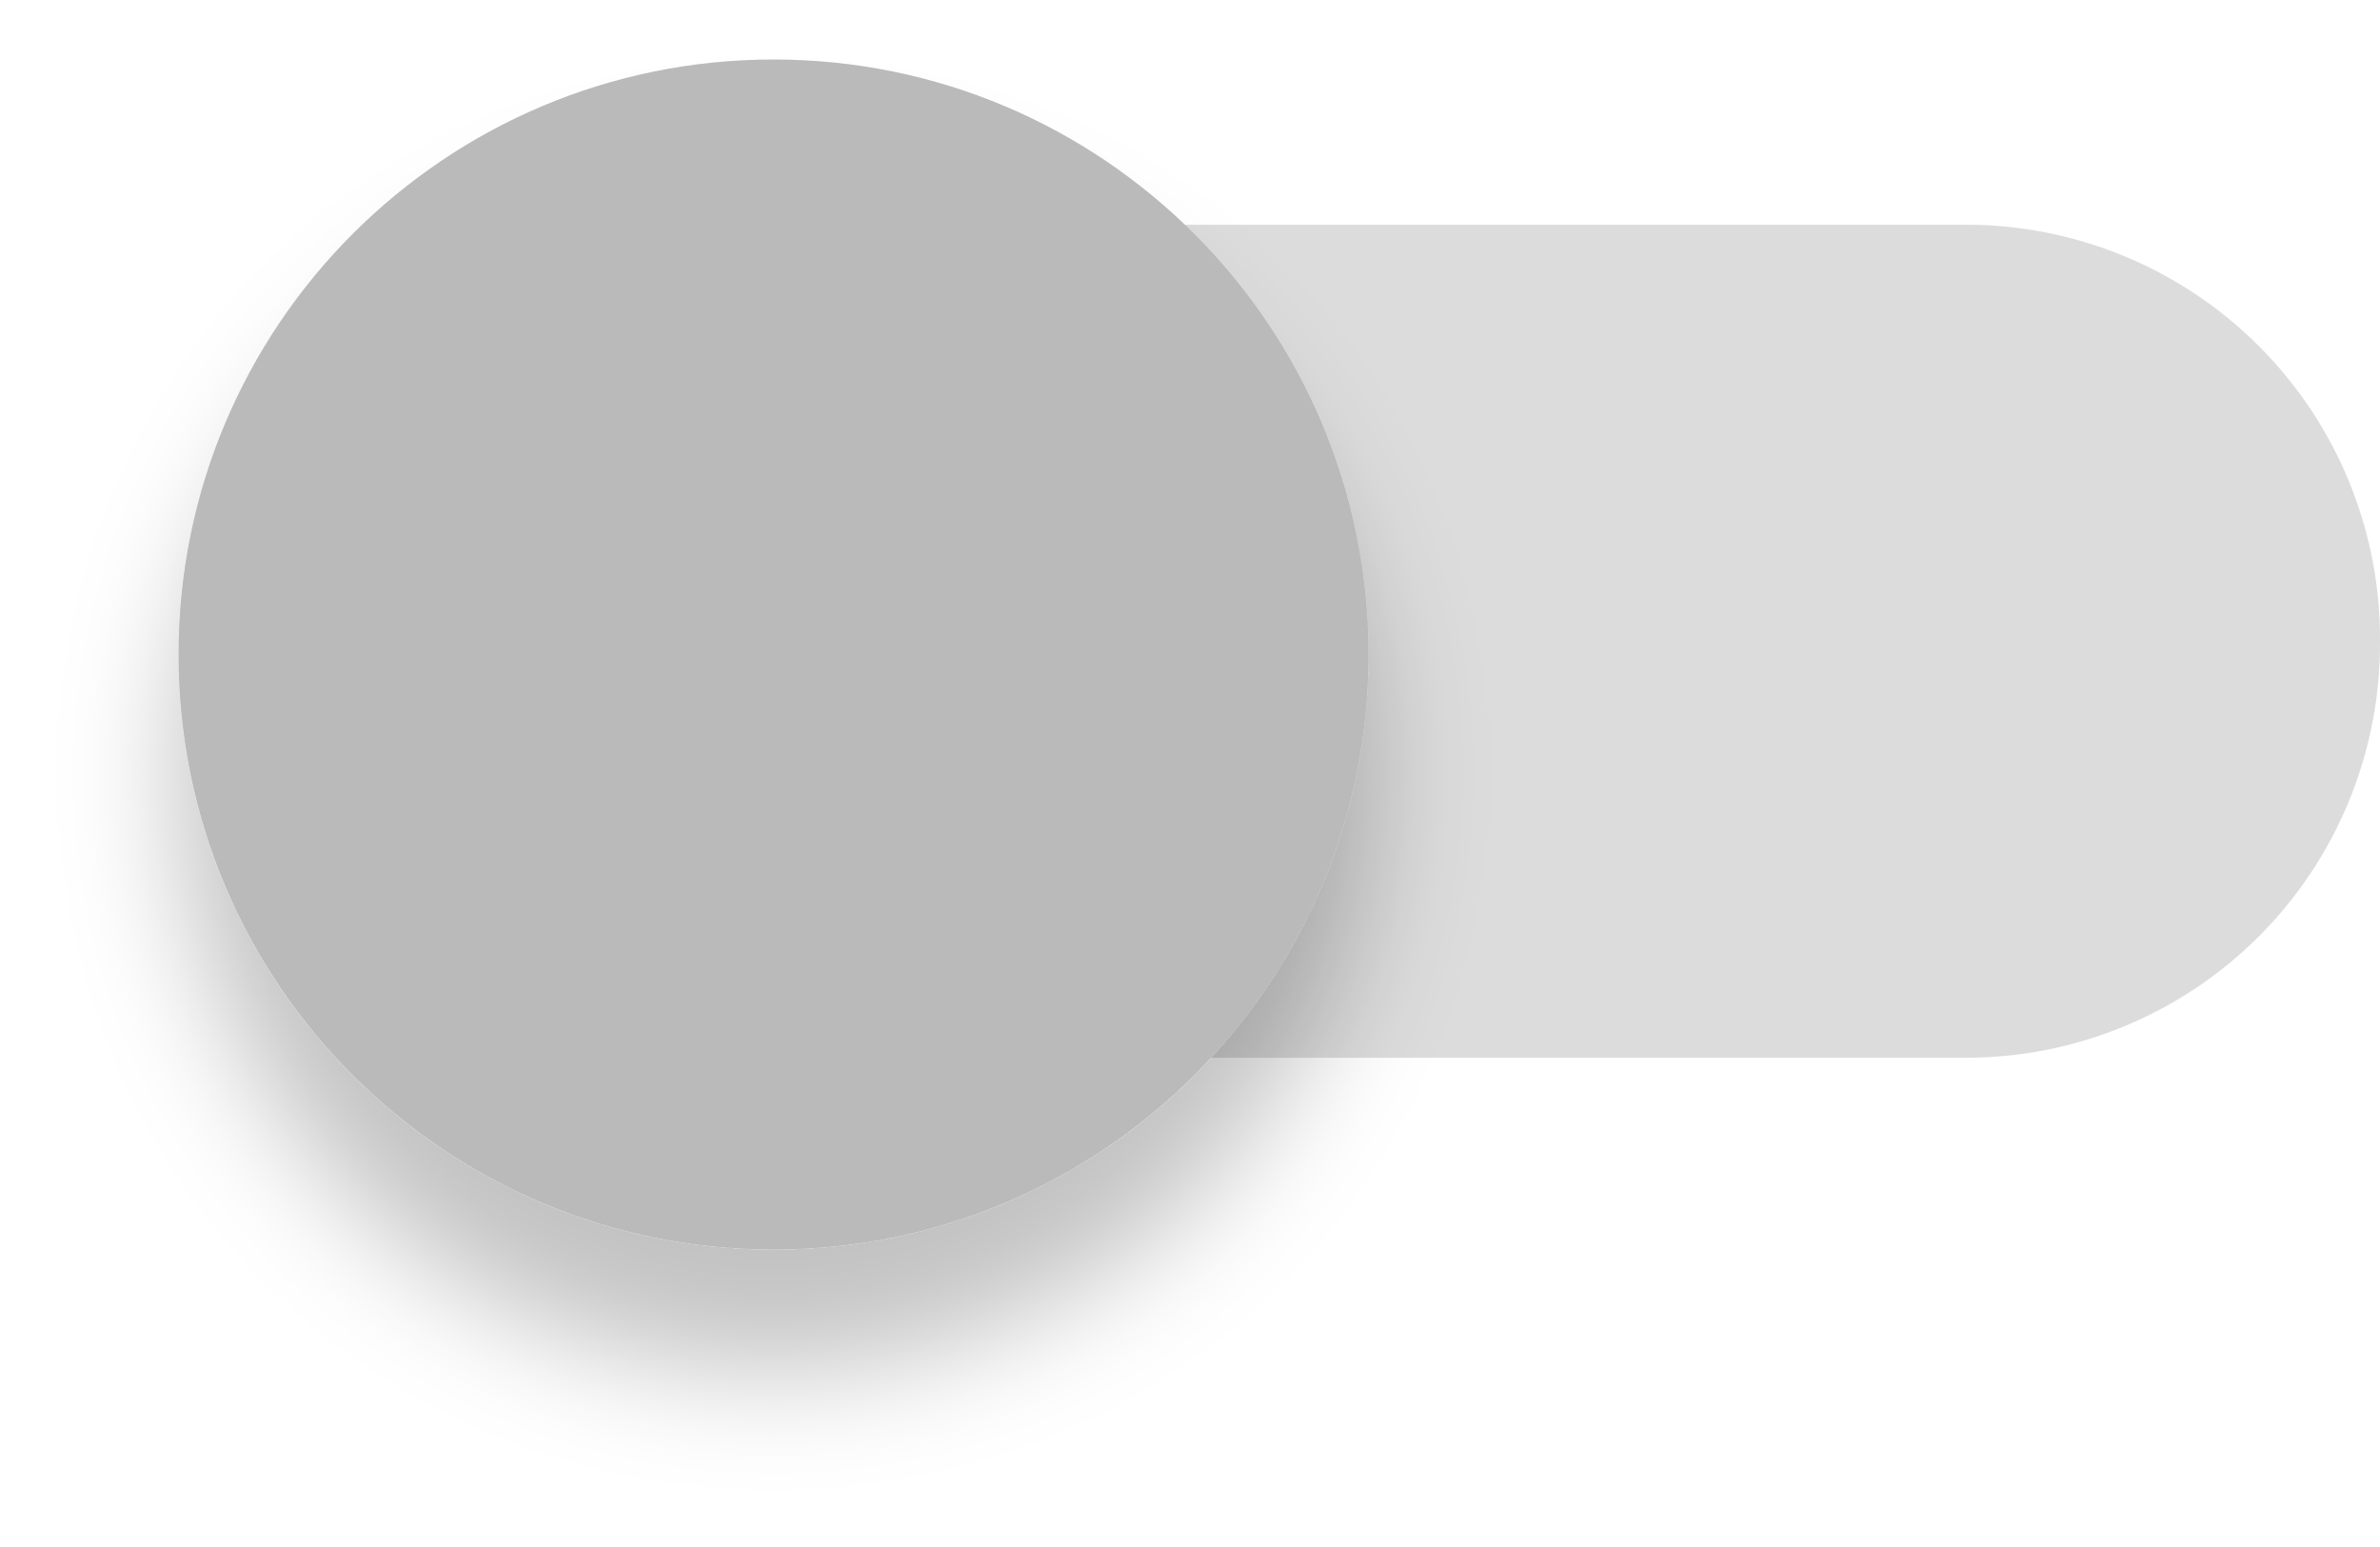
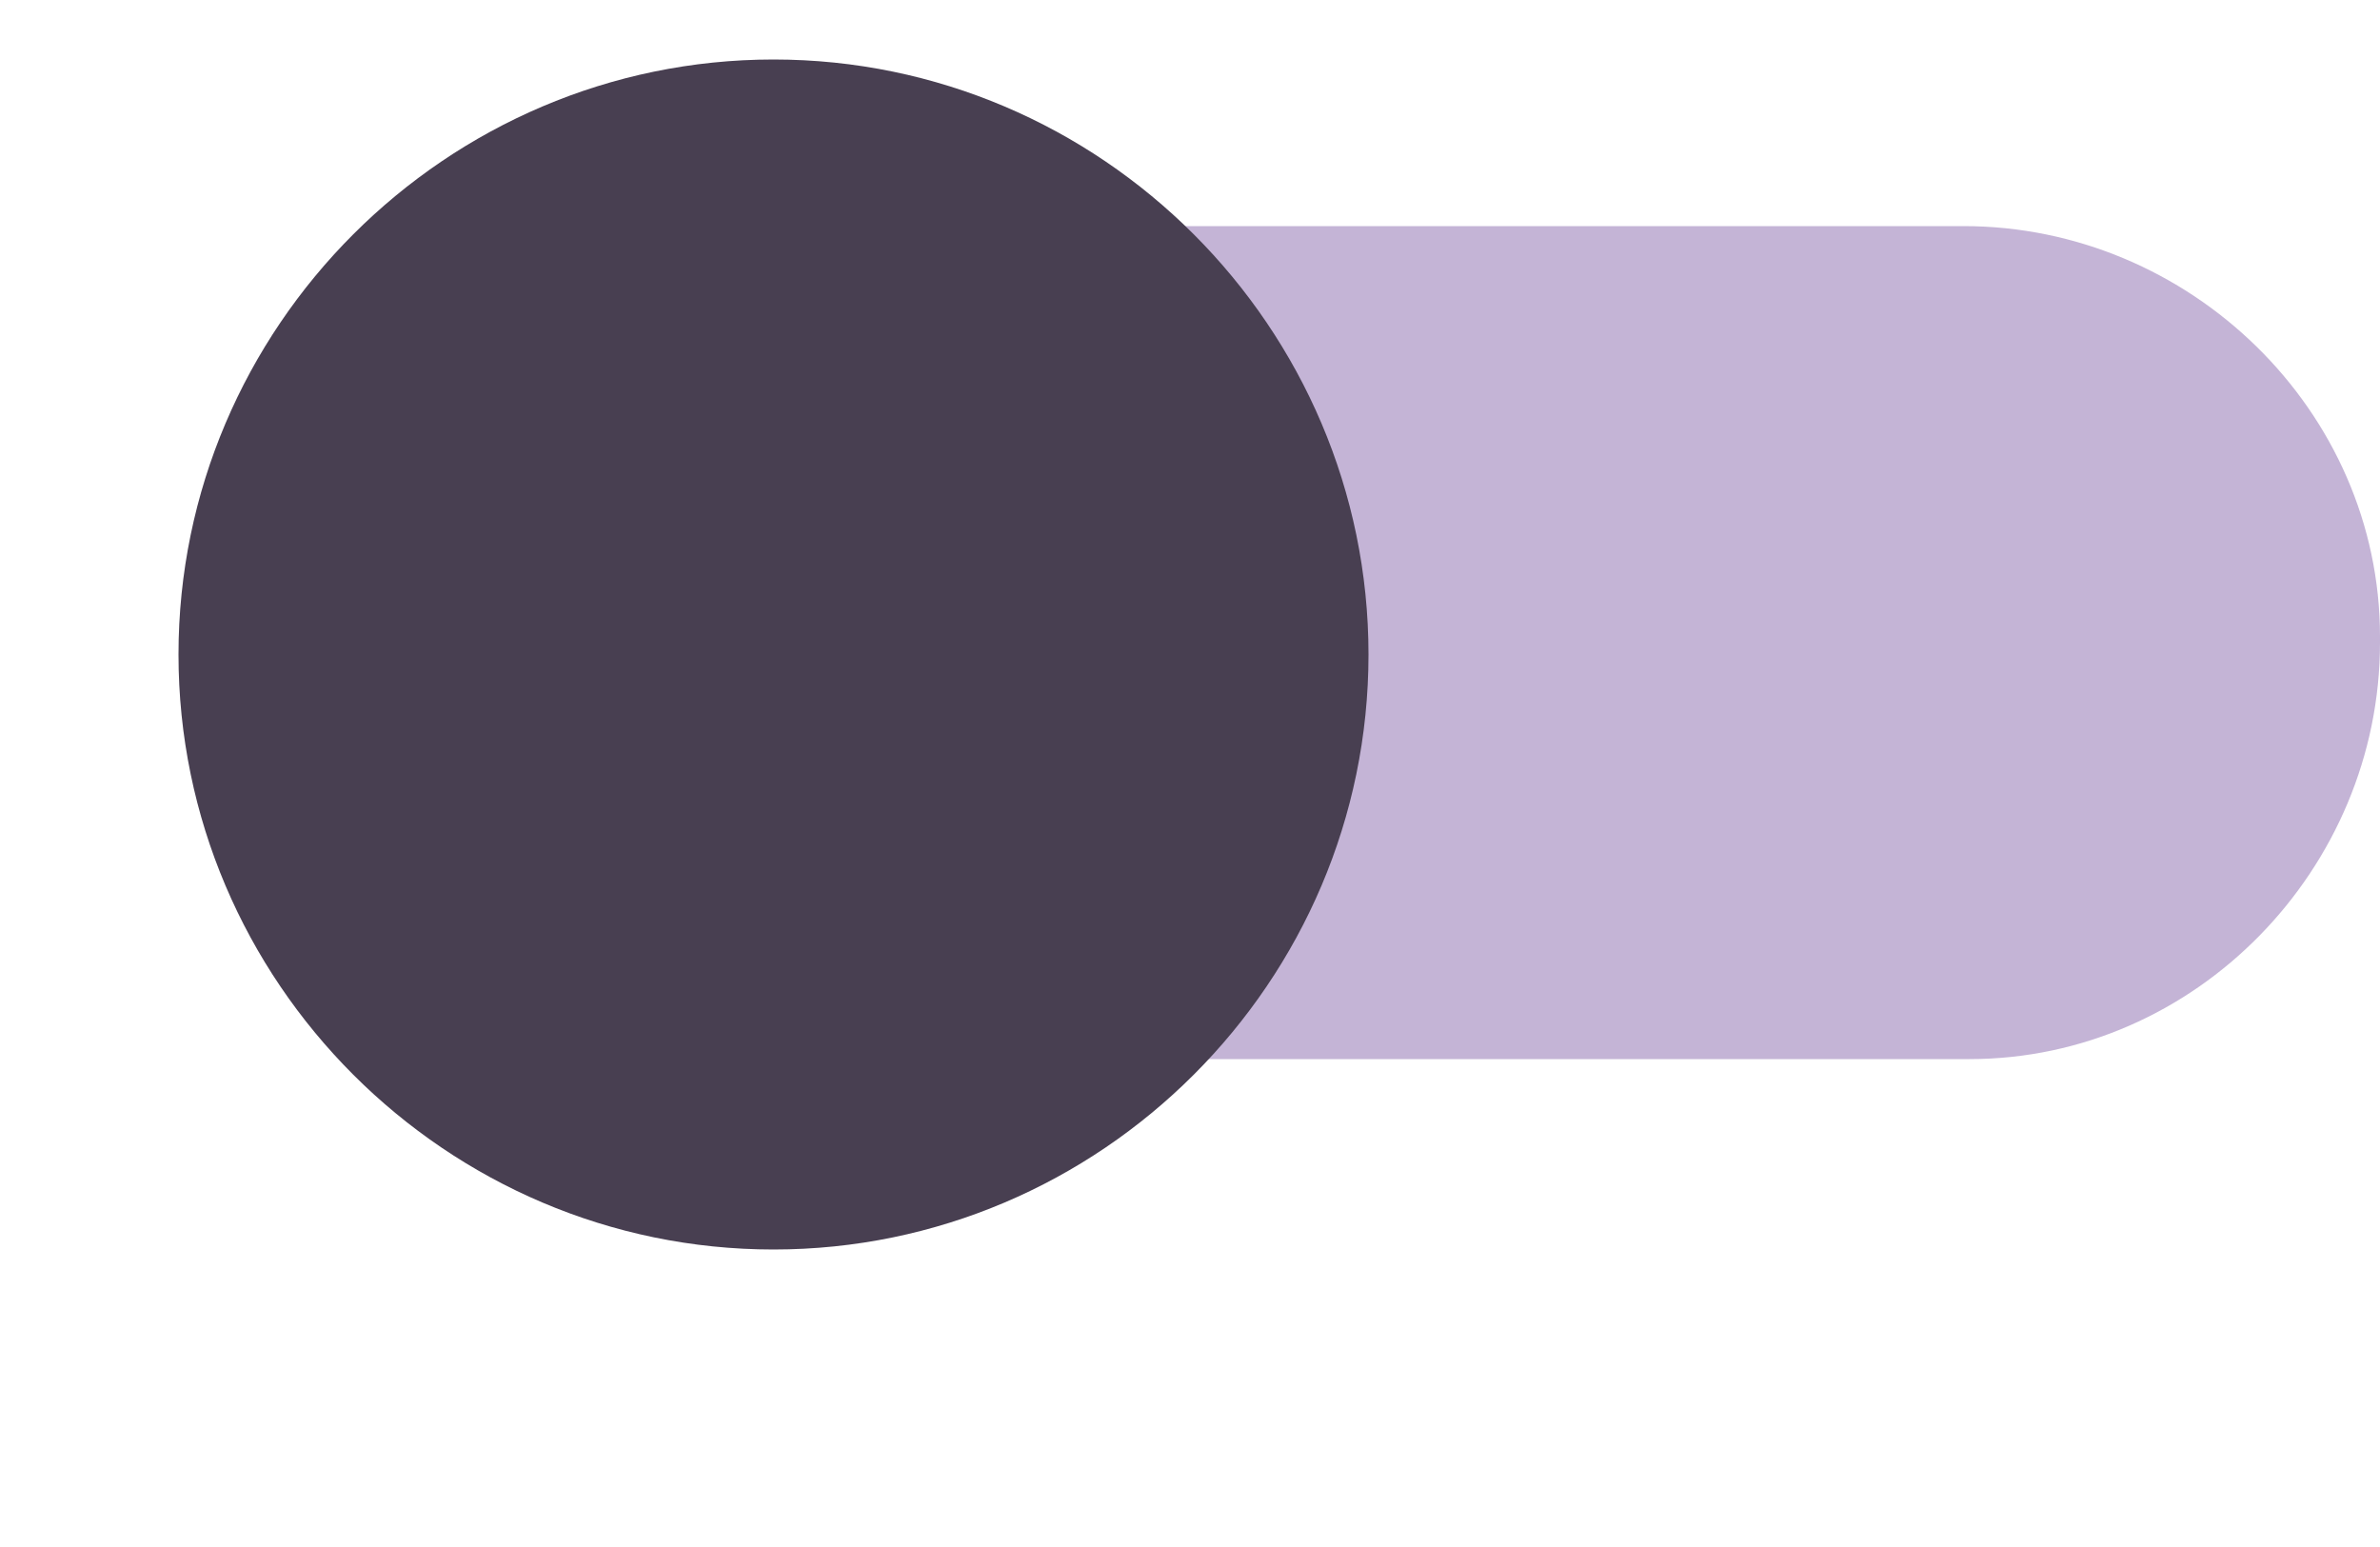
- <svg xmlns="http://www.w3.org/2000/svg" width="40" height="26" viewBox="0 0 40 26">
-   <defs>
-     <style type="text/css">
-             .cls-1,.cls-2{fill:#bababa}.cls-1{fill-rule:evenodd;opacity:.5}.cls-3{filter:url(#switch_button)}
-         </style>
-     <filter id="switch_button" width="26" height="26" x="0" y="0" filterUnits="userSpaceOnUse">
-       <feOffset dy="2" />
-       <feGaussianBlur result="blur" stdDeviation="1" />
-       <feFlood flood-opacity=".239" />
-       <feComposite in2="blur" operator="in" />
-       <feComposite in="SourceGraphic" />
-     </filter>
-   </defs>
-   <g id="switch_on" transform="rotate(180 20 10.5)">
-     <path id="switch_path" d="M37 10a6.957 6.957 0 0 1-7 7H10a6.957 6.957 0 0 1-7-7 6.957 6.957 0 0 1 7-7h20a6.957 6.957 0 0 1 7 7z" class="cls-1" transform="translate(-3 .223)" />
-     <g class="cls-3" transform="rotate(180 20 10.5)">
-       <path id="switch_button-2" d="M10 0A10 10 0 1 1 0 10 10 10 0 0 1 10 0z" class="cls-2" data-name="switch_button" transform="rotate(180 11.5 10.5)" />
-     </g>
+ <svg xmlns="http://www.w3.org/2000/svg" version="1.1" id="Layer_1" x="0px" y="0px" viewBox="0 0 40 26" style="enable-background:new 0 0 40 26;" xml:space="preserve">
+   <style type="text/css">
+ 	.st0{opacity:0.5;fill-rule:evenodd;clip-rule:evenodd;fill:#896AAD;enable-background:new    ;}
+ 	.st1{fill:#483F51;}
+ </style>
+   <path id="switch_path" class="st0" d="M6,10.8c0-3.8,3.1-7,6.9-7c0,0,0.1,0,0.1,0h20c3.8,0,7,3.1,7,6.9c0,0,0,0.1,0,0.1  c0,3.8-3.1,7-6.9,7c0,0-0.1,0-0.1,0H13C9.2,17.8,6,14.7,6,10.8C6,10.8,6,10.8,6,10.8z" />
+   <g transform="rotate(180 20 10.5)">
+     <path id="switch_button-2" class="st1" d="M27,0c5.5,0,10,4.5,10,10s-4.5,10-10,10s-10-4.5-10-10S21.5,0,27,0z" />
  </g>
</svg>
